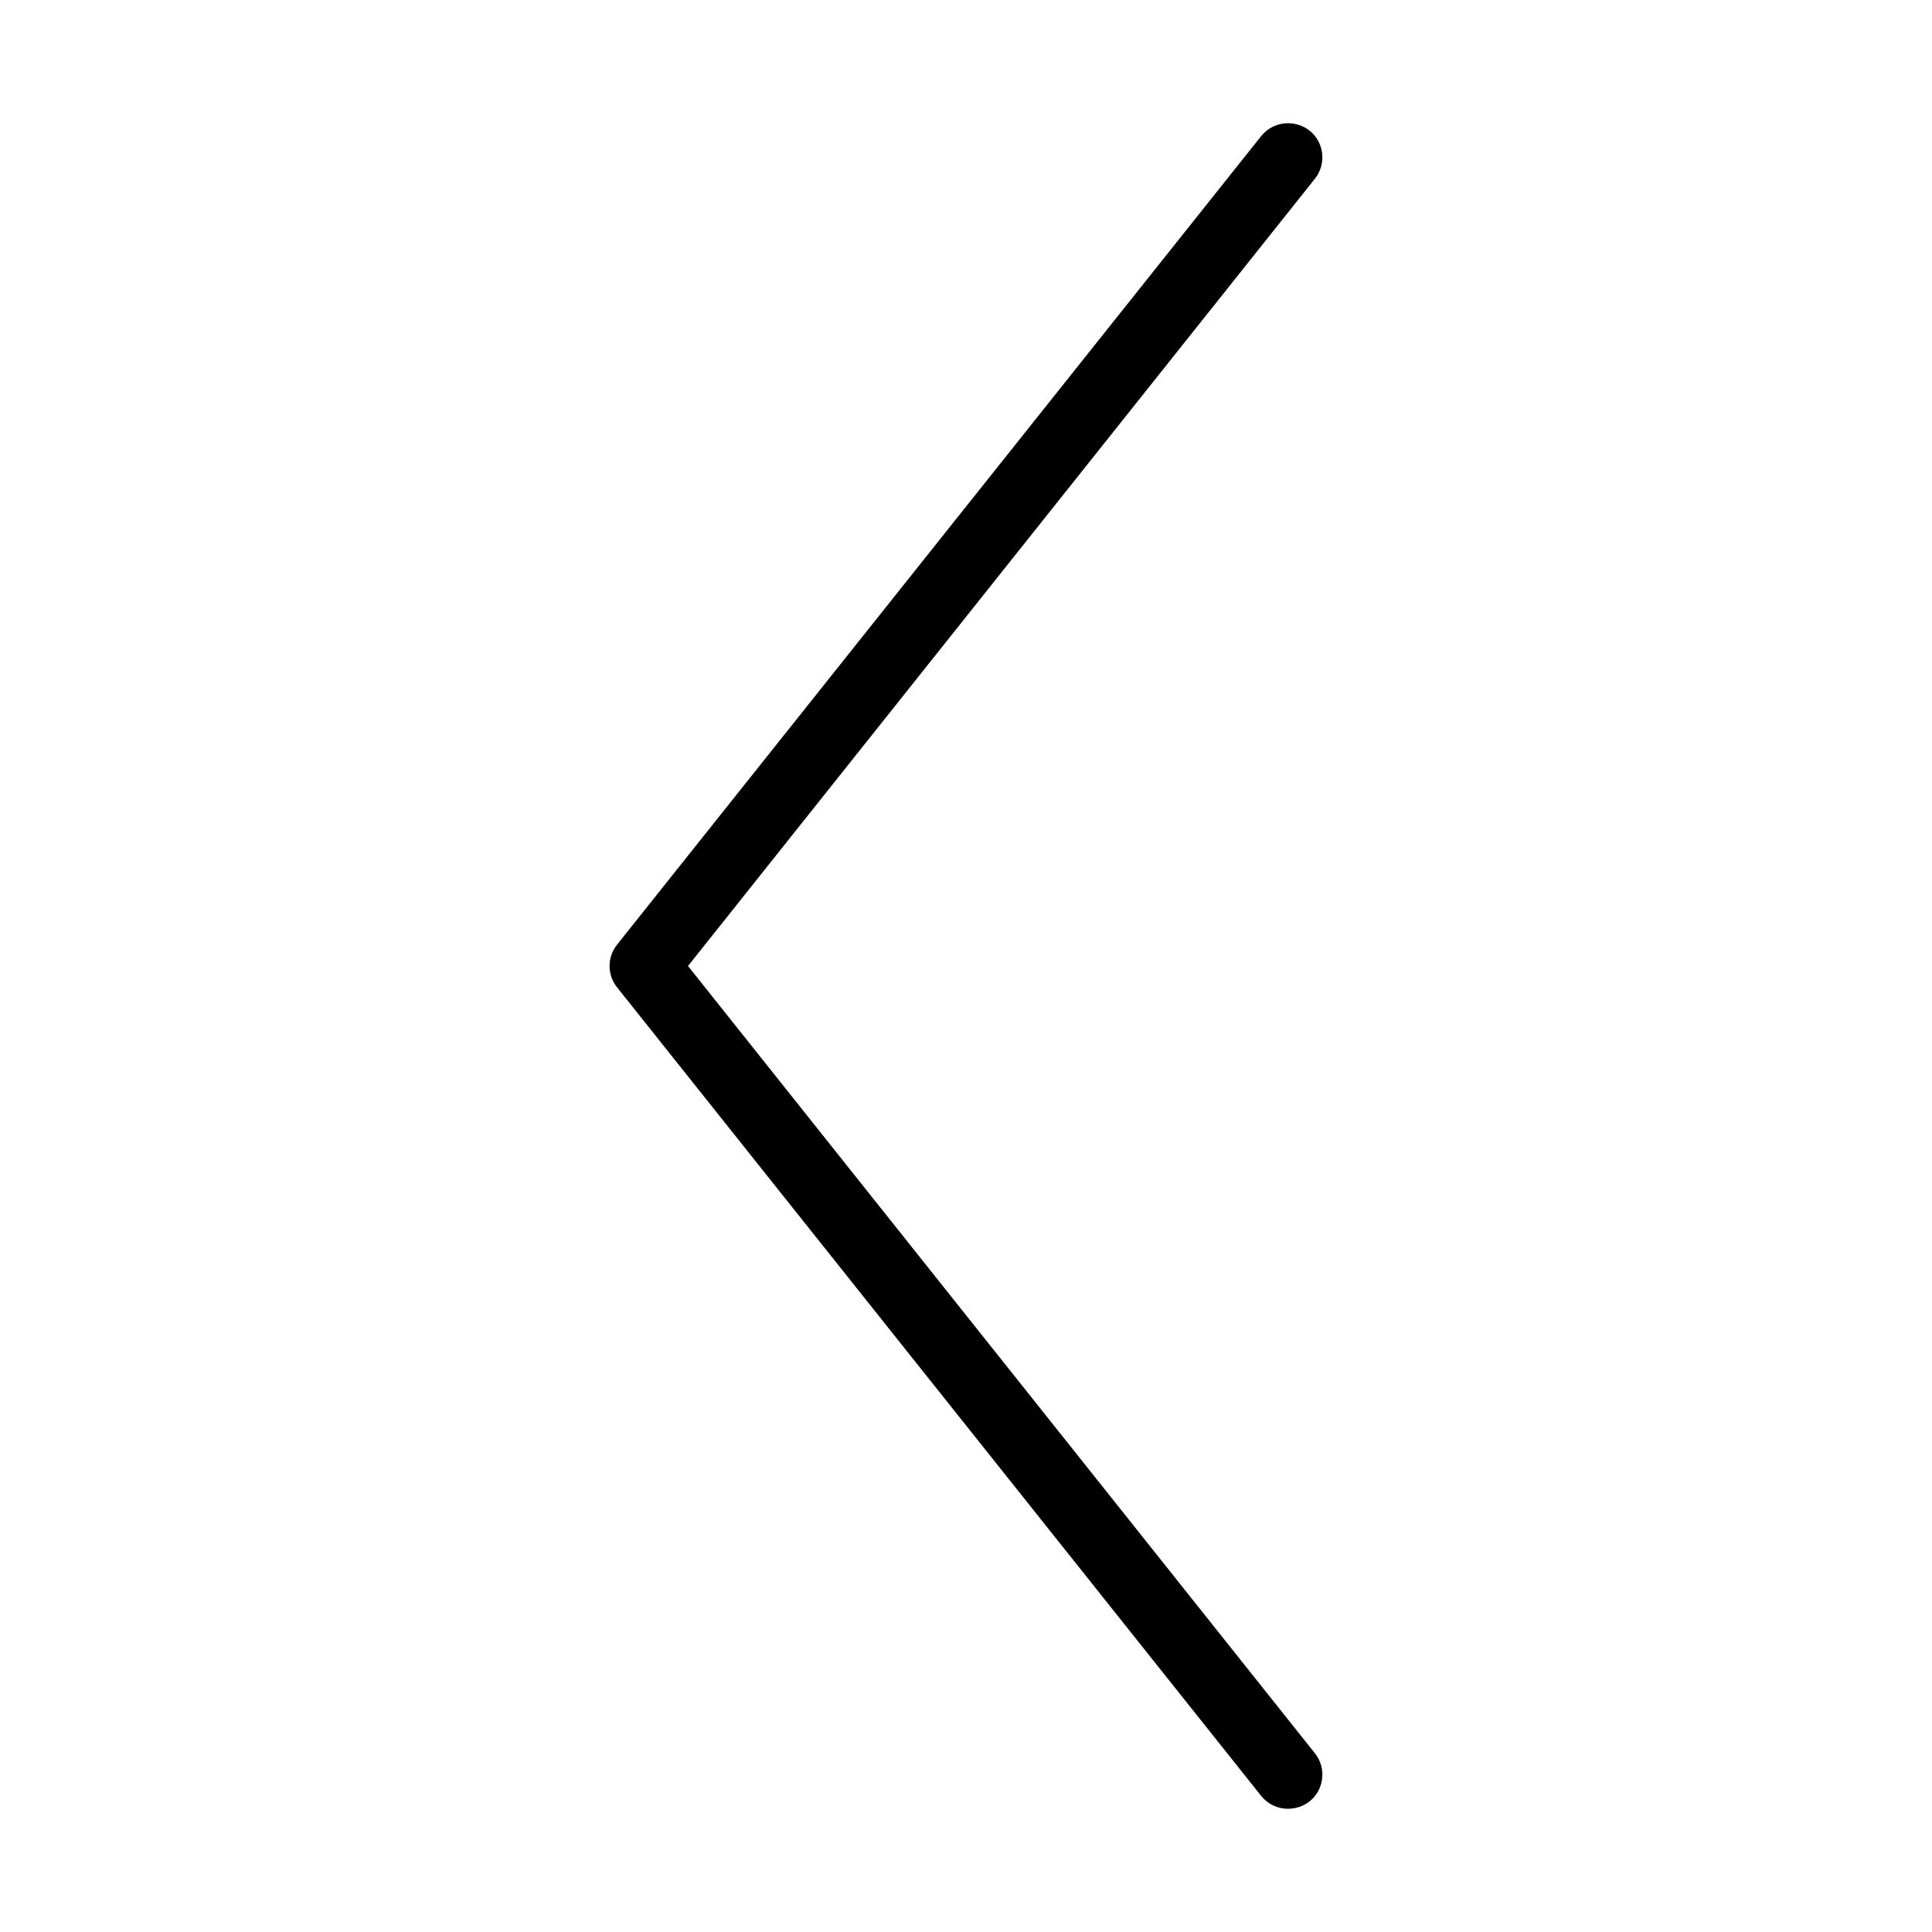
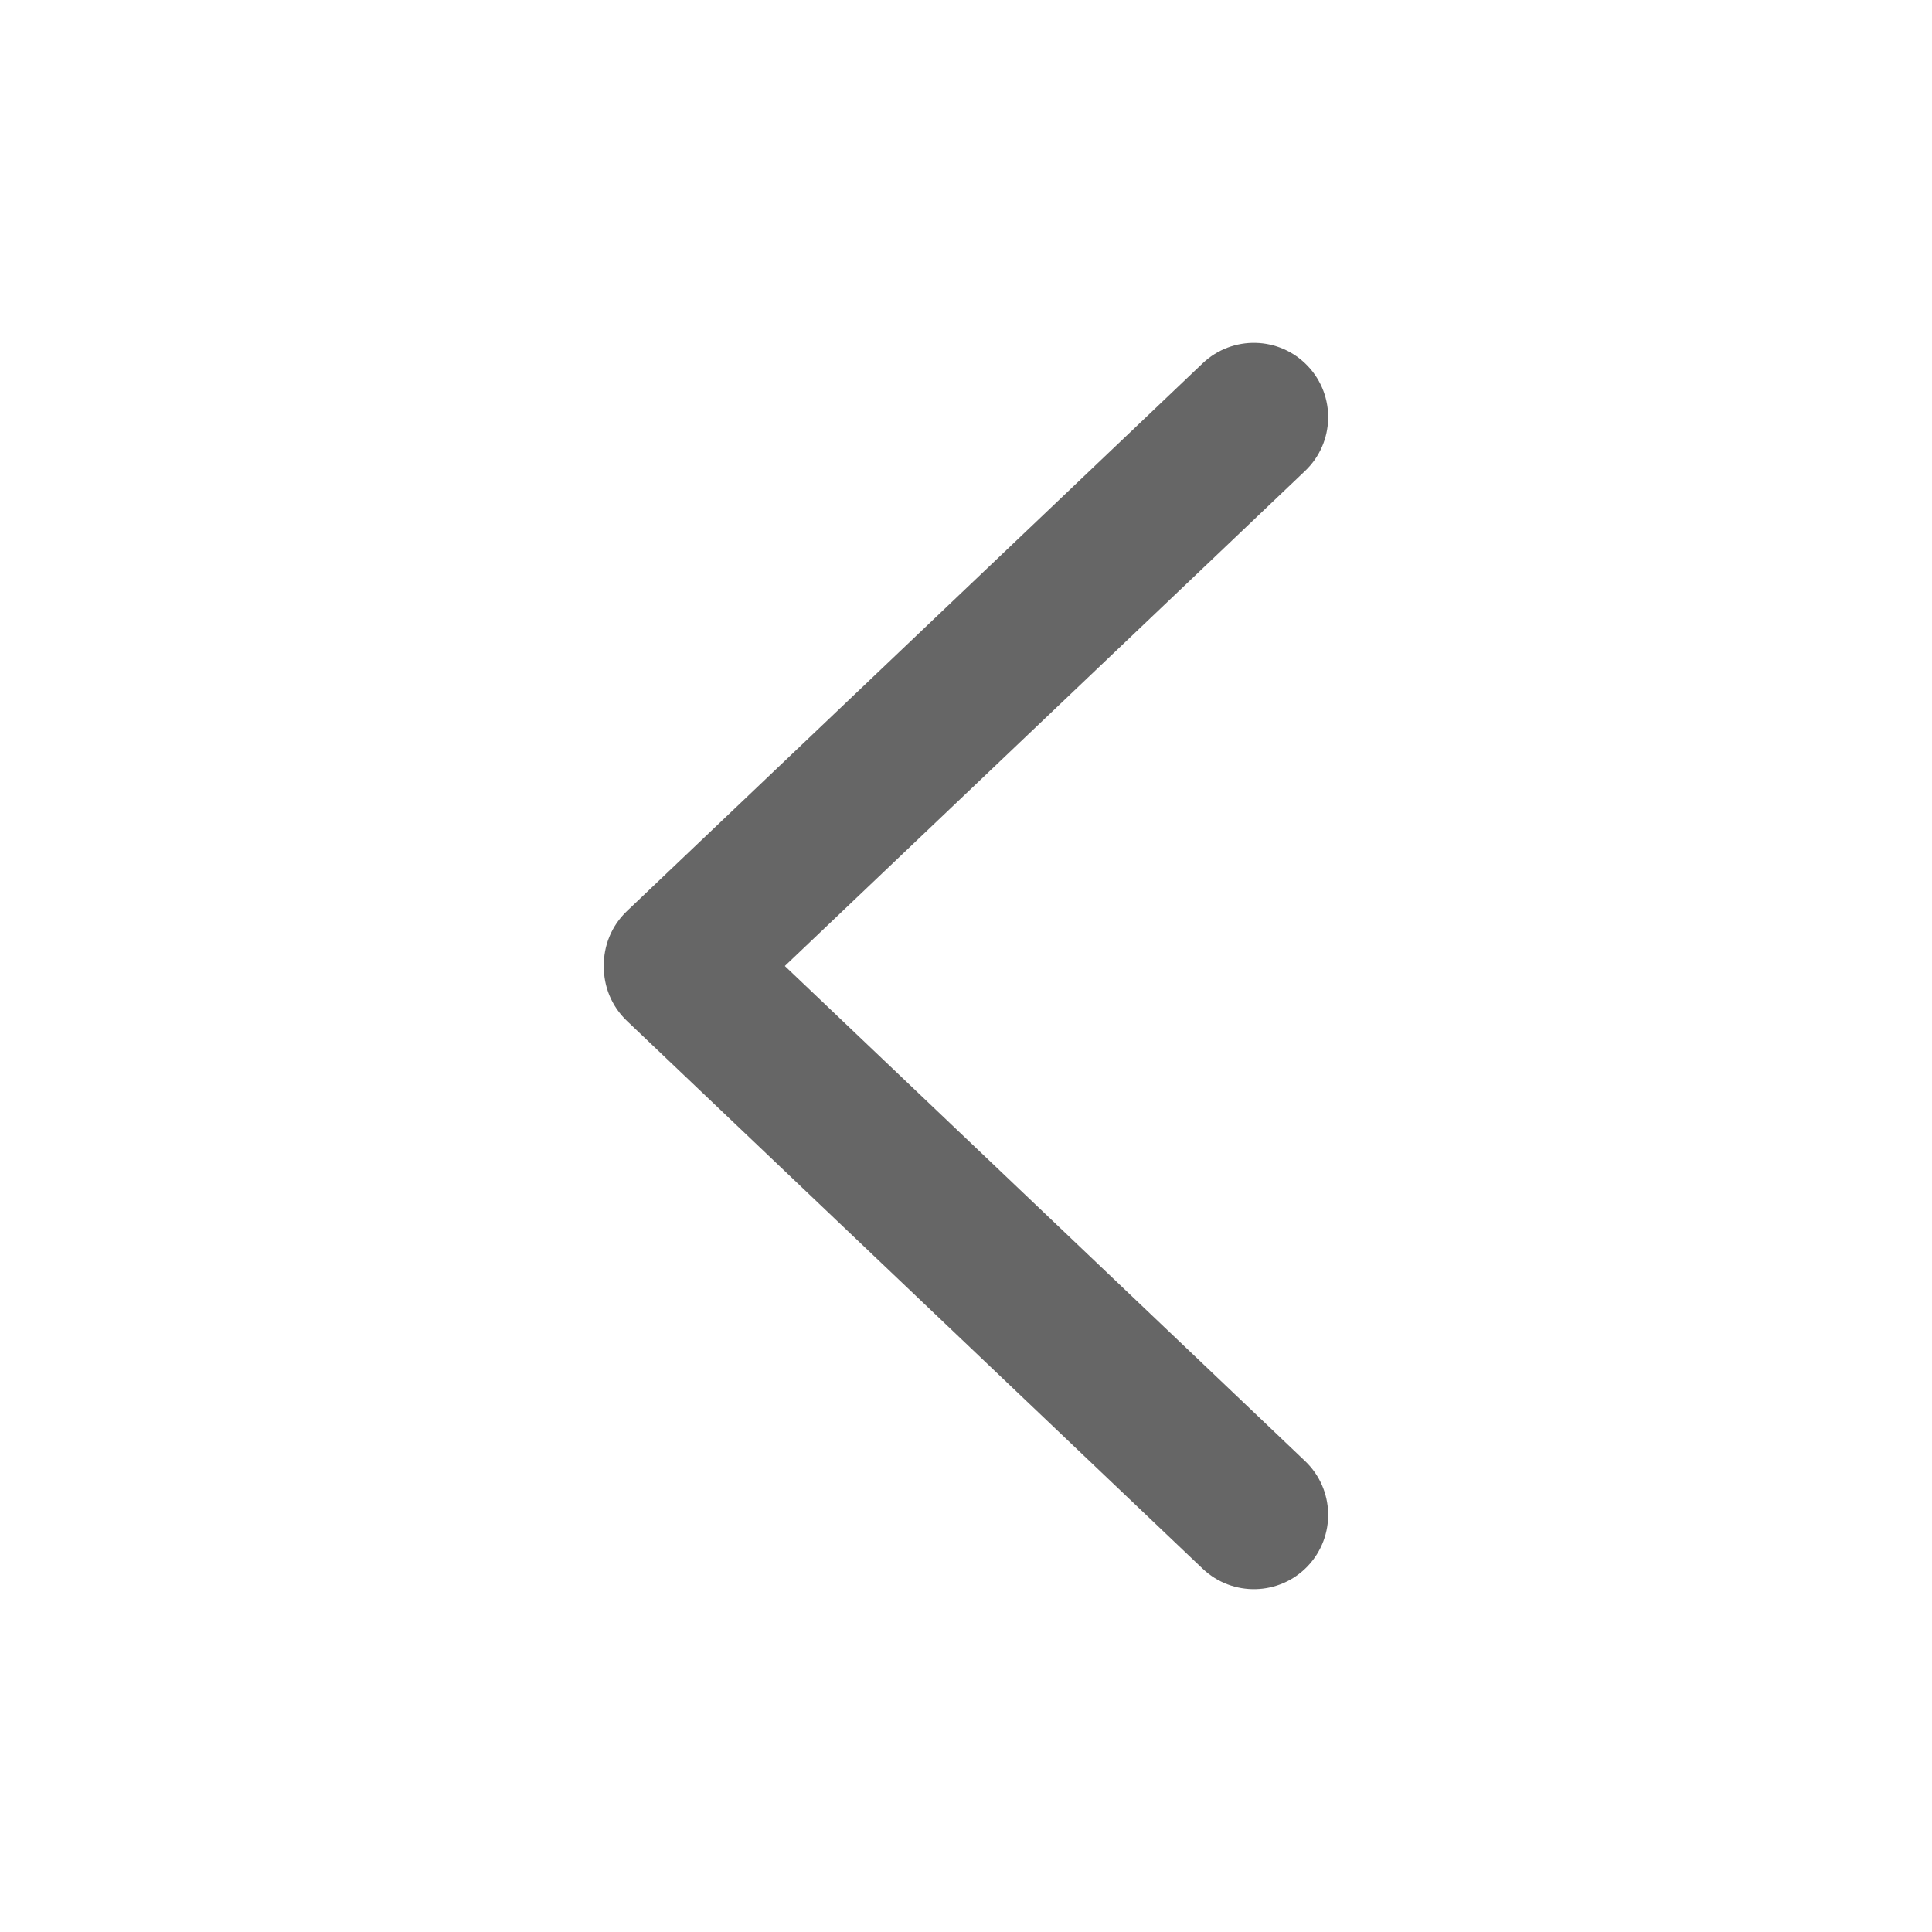
- <svg xmlns="http://www.w3.org/2000/svg" id="Layer_1" data-name="Layer 1" viewBox="0 0 90 90">
-   <path d="M61.25,81.67,32.05,45,61.25,8.33A1.6,1.6,0,0,0,61,6.08a1.65,1.65,0,0,0-1-.34,1.59,1.59,0,0,0-1.25.6L28.75,44a1.59,1.59,0,0,0,0,2l30,37.66a1.59,1.59,0,0,0,1.25.6,1.65,1.65,0,0,0,1-.34A1.6,1.6,0,0,0,61.25,81.67Z" />
+ <svg xmlns="http://www.w3.org/2000/svg" width="26" height="26" viewBox="0 0 26 26" fill="none">
+   <path fill-rule="evenodd" clip-rule="evenodd" d="M16.185 21.111C16.585 21.491 17.218 21.476 17.599 21.076C17.979 20.675 17.963 20.042 17.563 19.662L10.562 13L17.563 6.338C17.963 5.958 17.979 5.325 17.599 4.925C17.218 4.524 16.585 4.509 16.185 4.889L8.437 12.261C8.226 12.462 8.122 12.732 8.126 13.002C8.123 13.27 8.227 13.539 8.437 13.739L16.185 21.111Z" fill="#666666" />
</svg>
